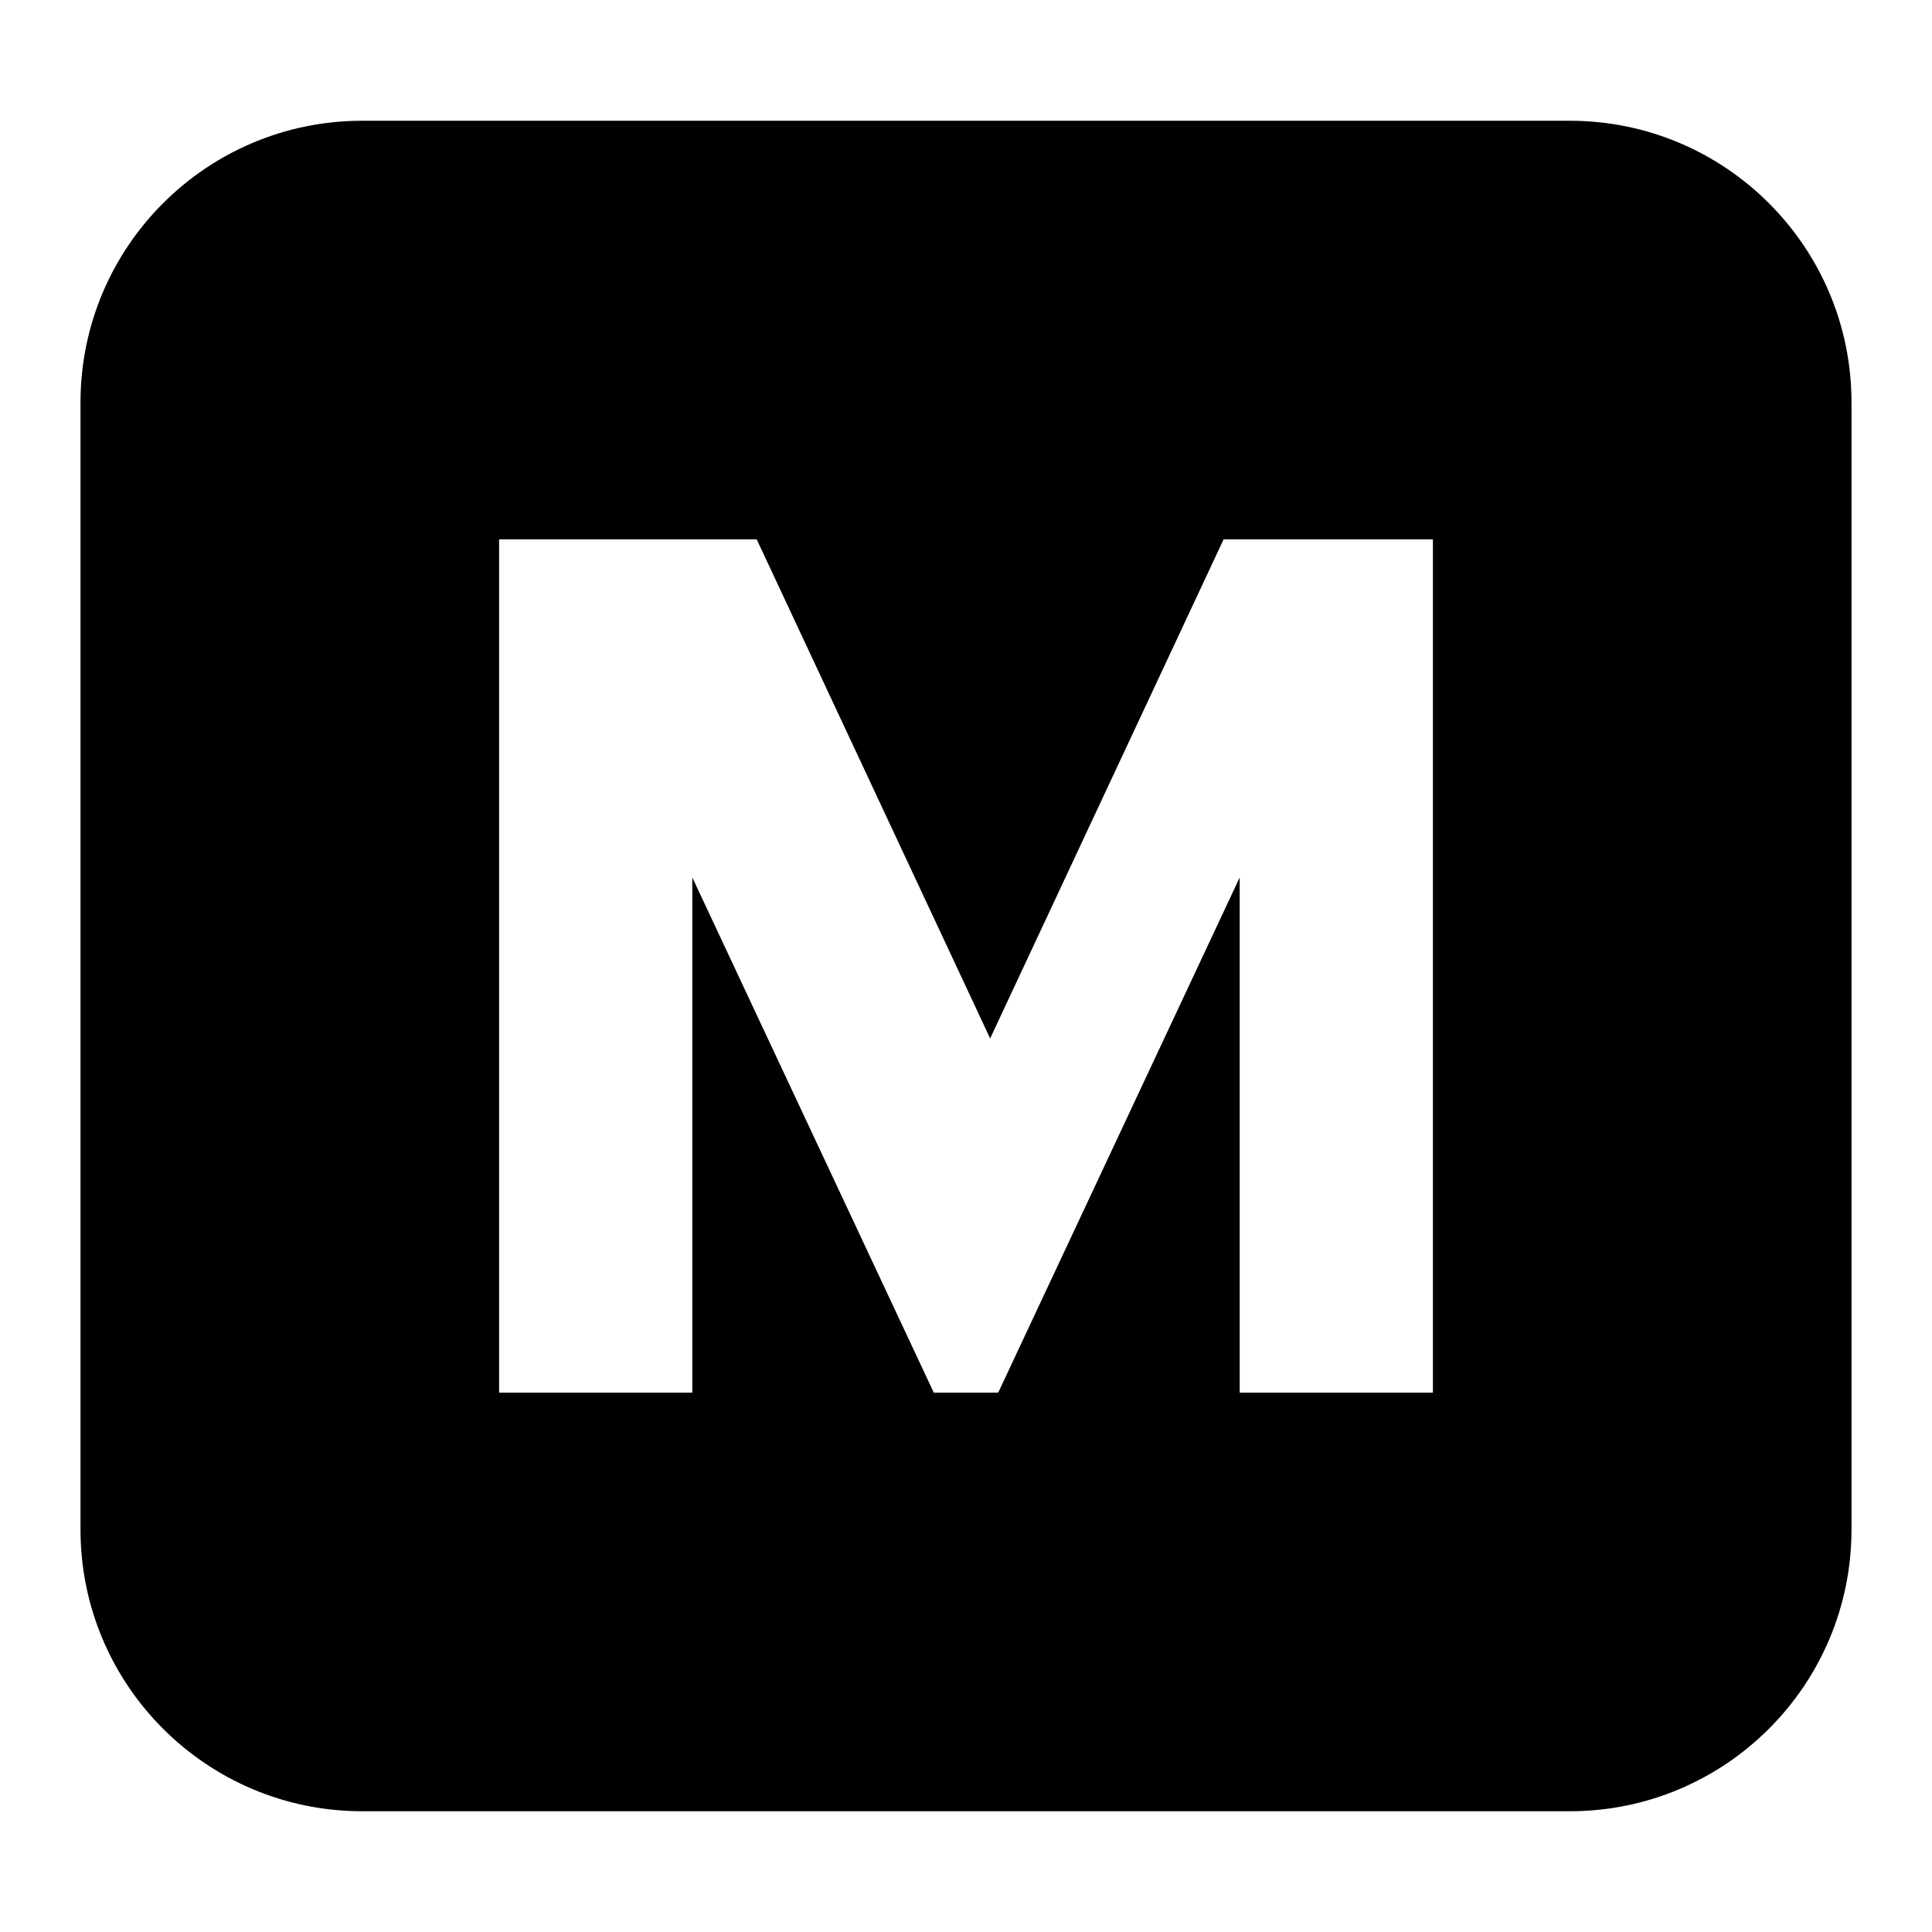
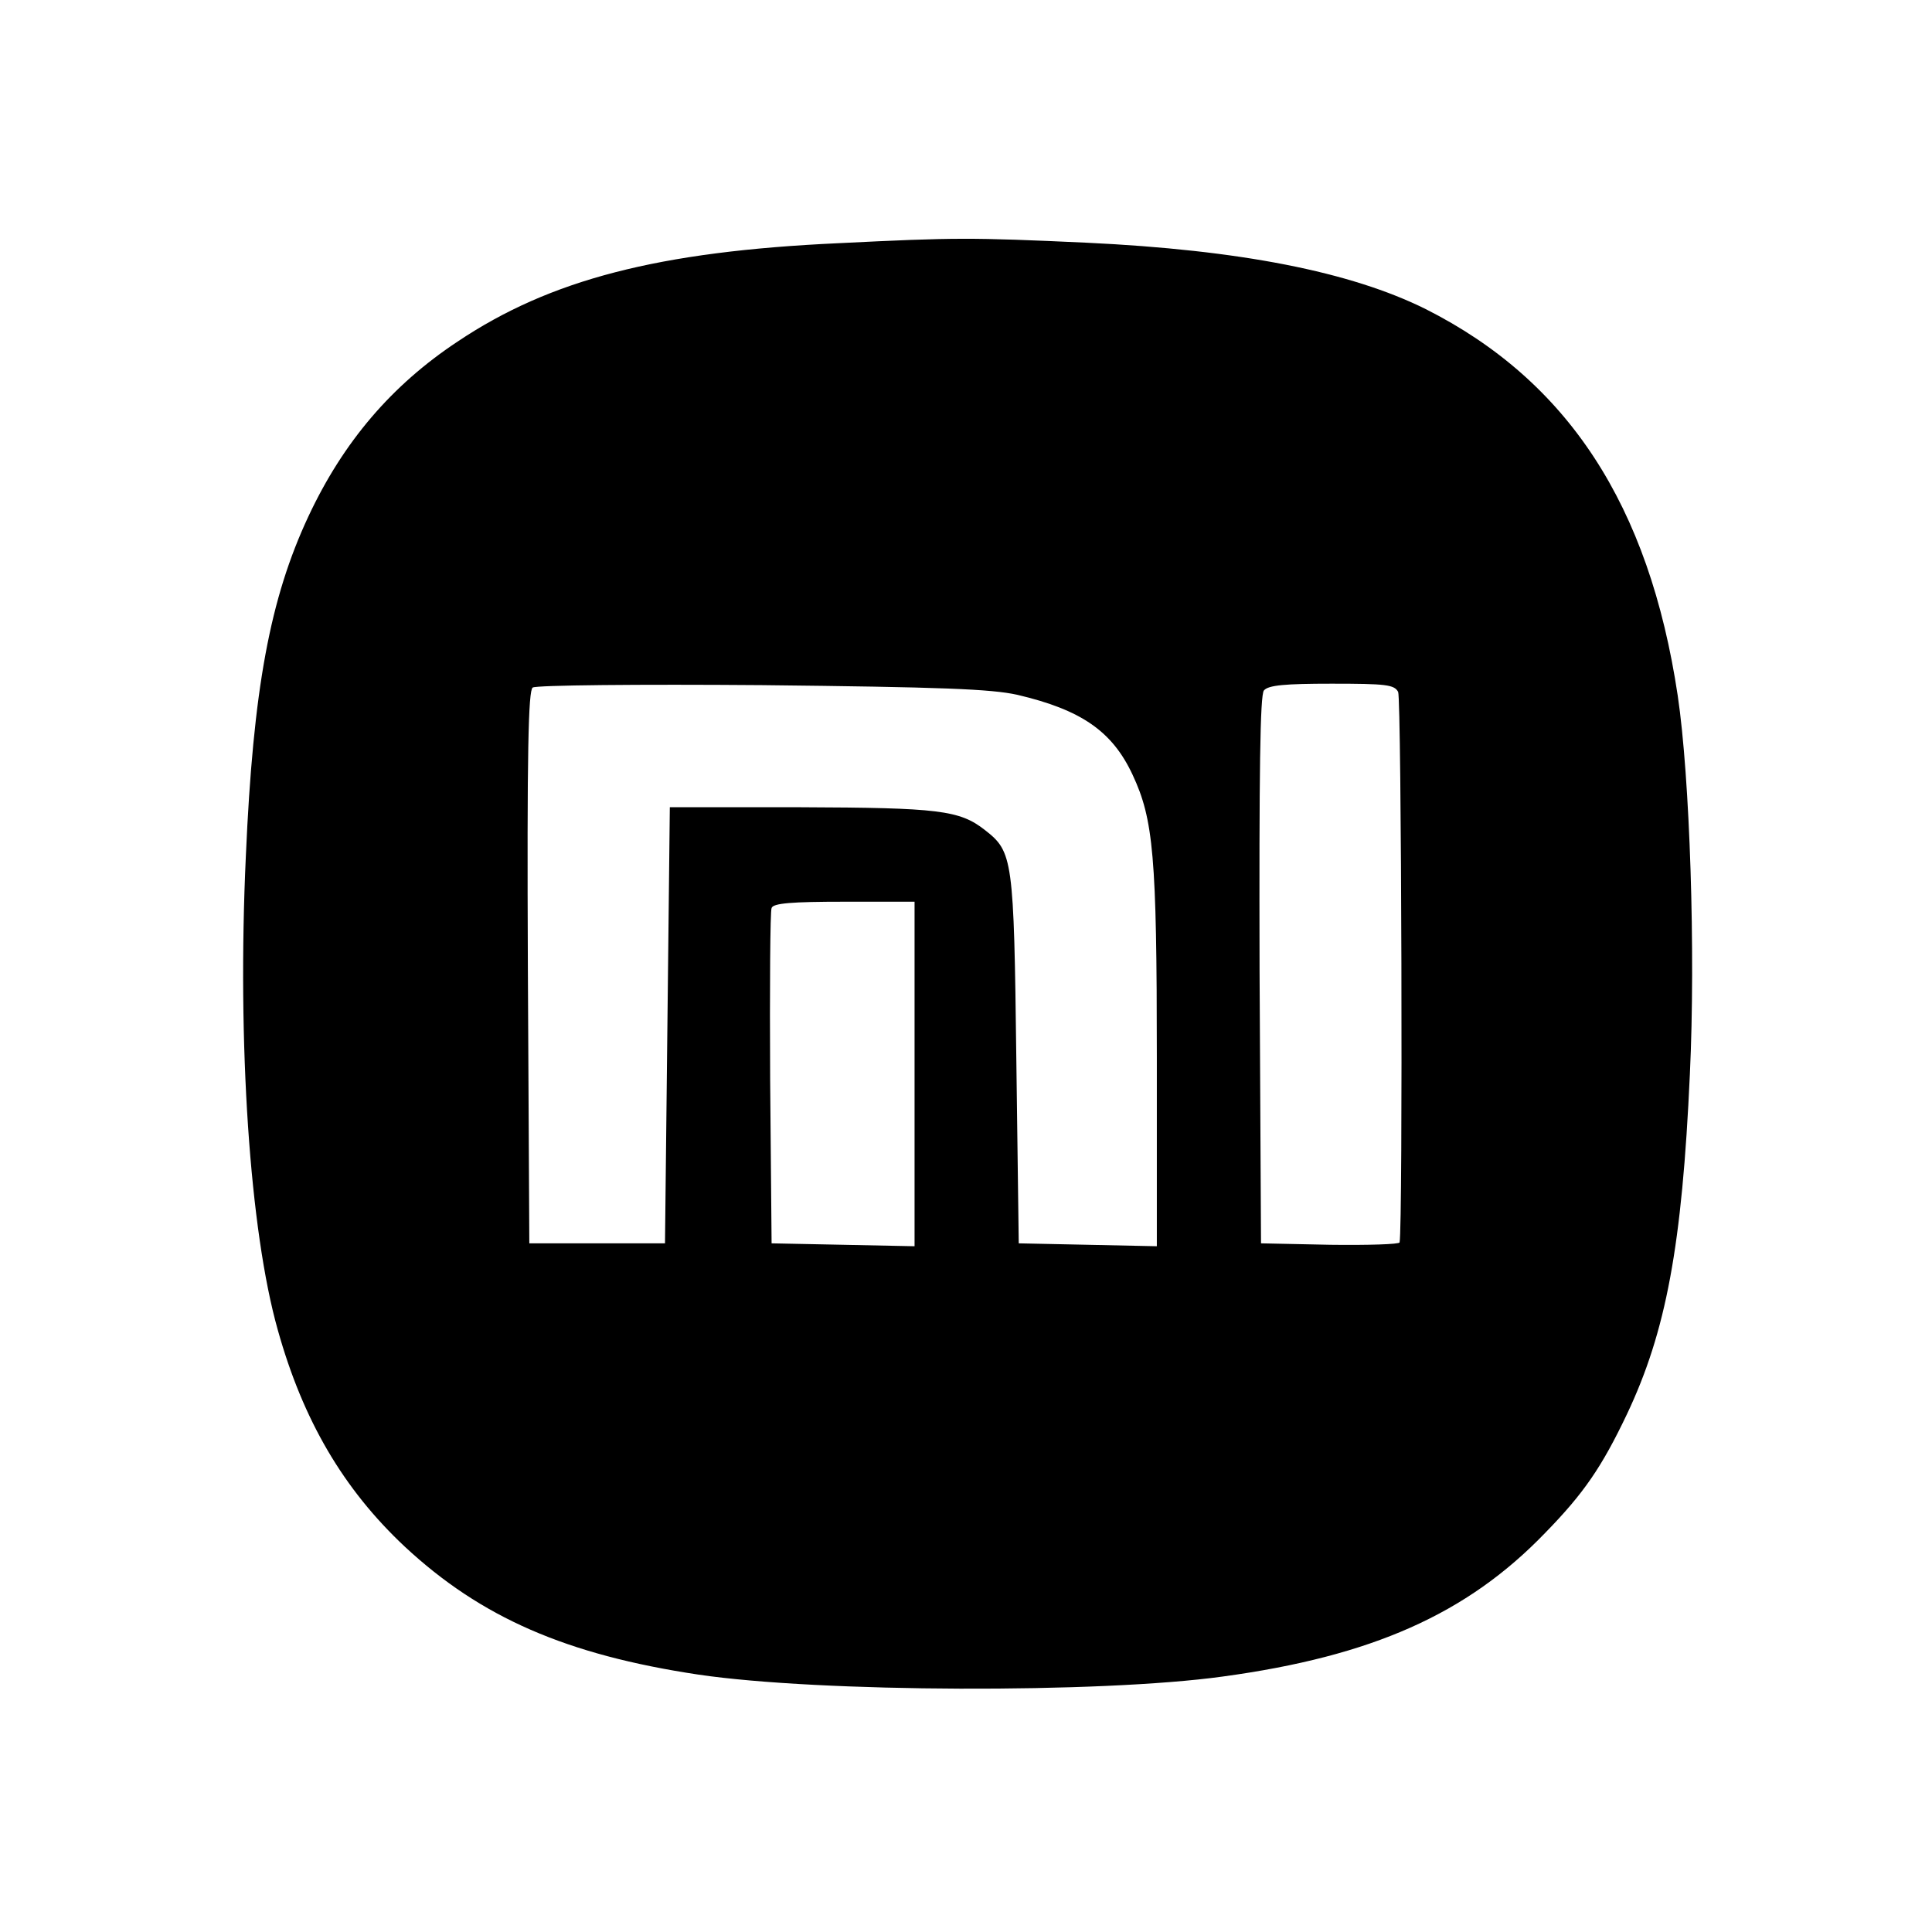
- <svg xmlns="http://www.w3.org/2000/svg" viewBox="0 0 24 24">
-   <path d="M4.5 1.5h15A3.5 3.5 0 0 1 23 5v14a3.5 3.5 0 0 1-3.5 3.5h-15A3.5 3.5 0 0 1 1 19V5a3.5 3.5 0 0 1 3.5-3.5zm1.7 5.2v10.6h2.4v-6.4l3 6.4h.8l3-6.4v6.4h2.4V6.7h-2.6l-2.9 6.2-2.9-6.2z" />
+ <svg xmlns="http://www.w3.org/2000/svg" viewBox="0 0 40 40">
+   <path d="M17.36 5.035C13.638 5.206 11.39 5.788 9.474 7.072C8.11 7.975 7.107 9.148 6.384 10.694C5.592 12.389 5.241 14.255 5.09 17.726C4.91 21.609 5.17 25.481 5.752 27.538C6.274 29.404 7.107 30.828 8.381 32.022C9.956 33.487 11.722 34.26 14.46 34.671C16.968 35.042 22.777 35.062 25.315 34.711C28.405 34.29 30.372 33.417 31.987 31.741C32.79 30.919 33.161 30.377 33.682 29.284C34.495 27.568 34.826 25.792 34.987 22.241C35.107 19.703 34.987 16.091 34.736 14.405C34.144 10.453 32.459 7.884 29.519 6.4C27.964 5.627 25.677 5.176 22.496 5.025C20.099 4.915 19.778 4.915 17.36 5.035ZM21.062 14.385C22.386 14.696 23.028 15.138 23.449 16.041C23.881 16.964 23.951 17.726 23.951 21.89V25.802L22.526 25.772L21.092 25.742L21.042 21.93C20.991 17.766 20.971 17.636 20.39 17.184C19.868 16.773 19.426 16.723 16.577 16.713H13.868L13.818 21.227L13.768 25.742H10.959L10.929 20.034C10.909 15.529 10.939 14.295 11.029 14.235C11.1 14.185 13.236 14.165 15.775 14.185C19.497 14.225 20.52 14.265 21.062 14.385ZM28.947 14.325C29.017 14.466 29.047 25.371 28.977 25.722C28.977 25.762 28.325 25.782 27.543 25.772L26.108 25.742L26.078 20.084C26.068 15.991 26.088 14.385 26.168 14.295C26.259 14.185 26.61 14.155 27.573 14.155C28.696 14.155 28.867 14.175 28.947 14.325ZM18.935 22.231V25.802L17.46 25.772L15.975 25.742L15.945 22.331C15.935 20.455 15.945 18.86 15.975 18.8C16.005 18.699 16.397 18.669 17.48 18.669H18.935V22.231Z" fill="currentColor" />
</svg>
